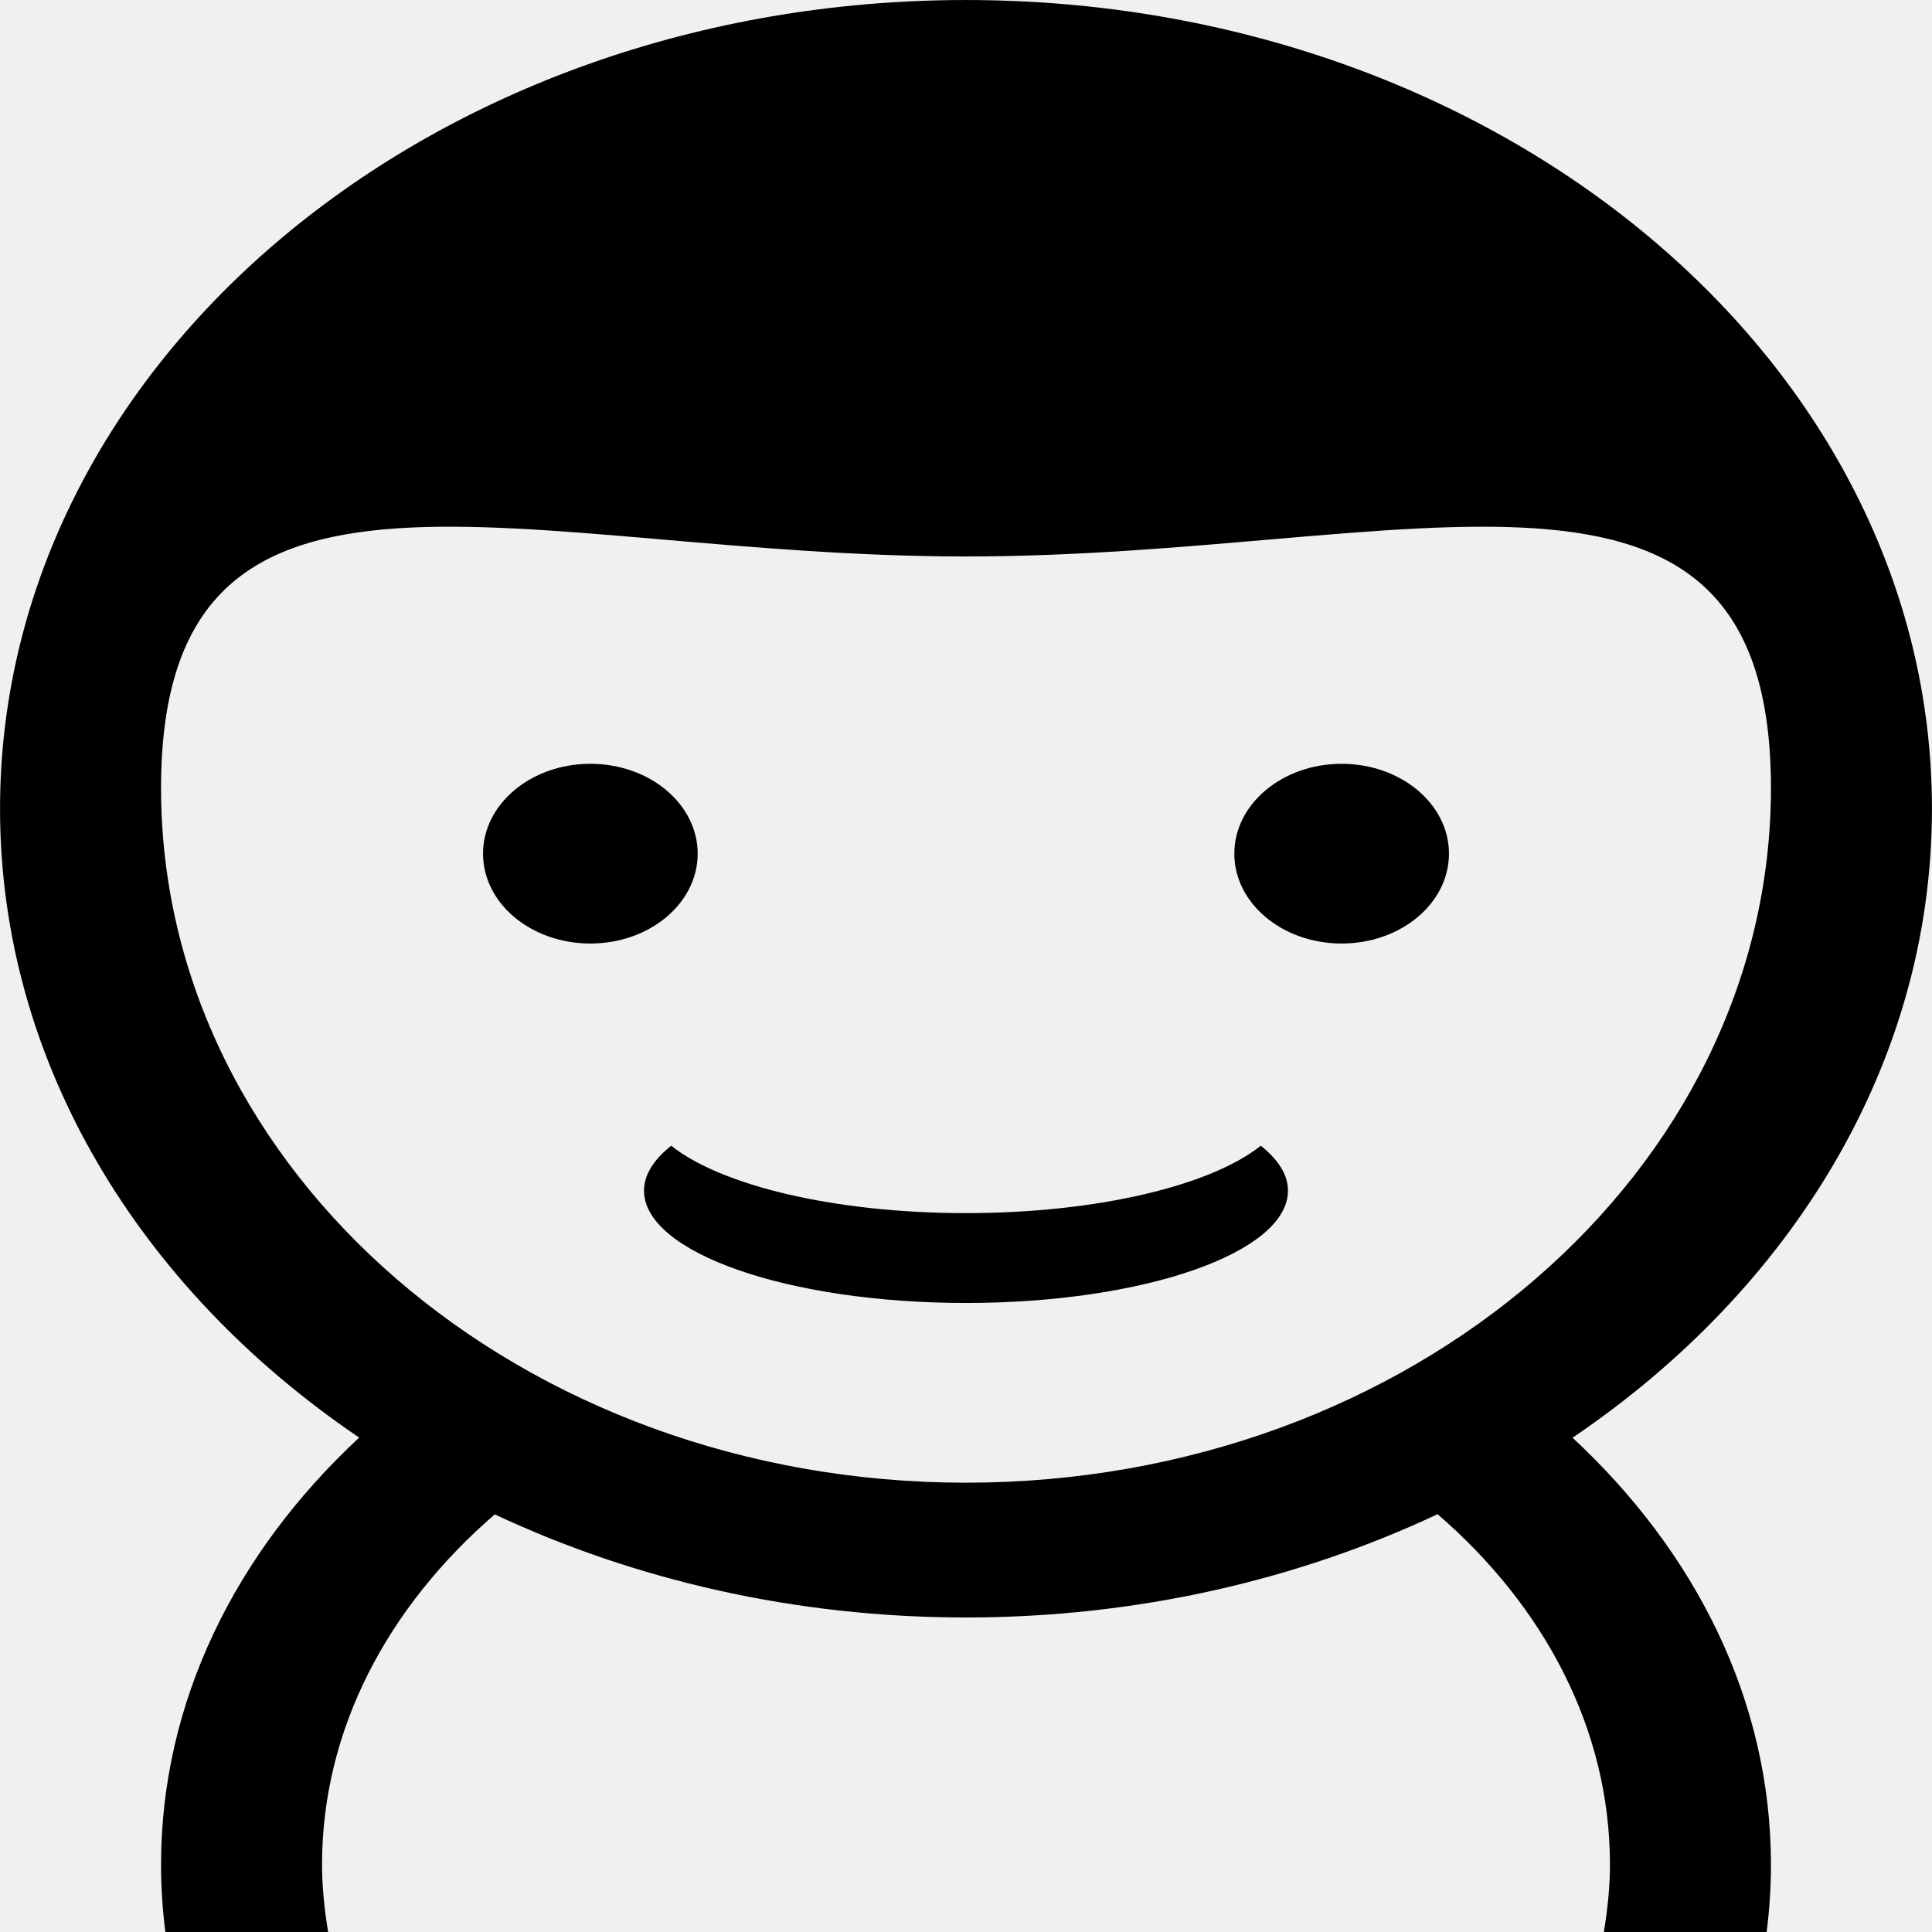
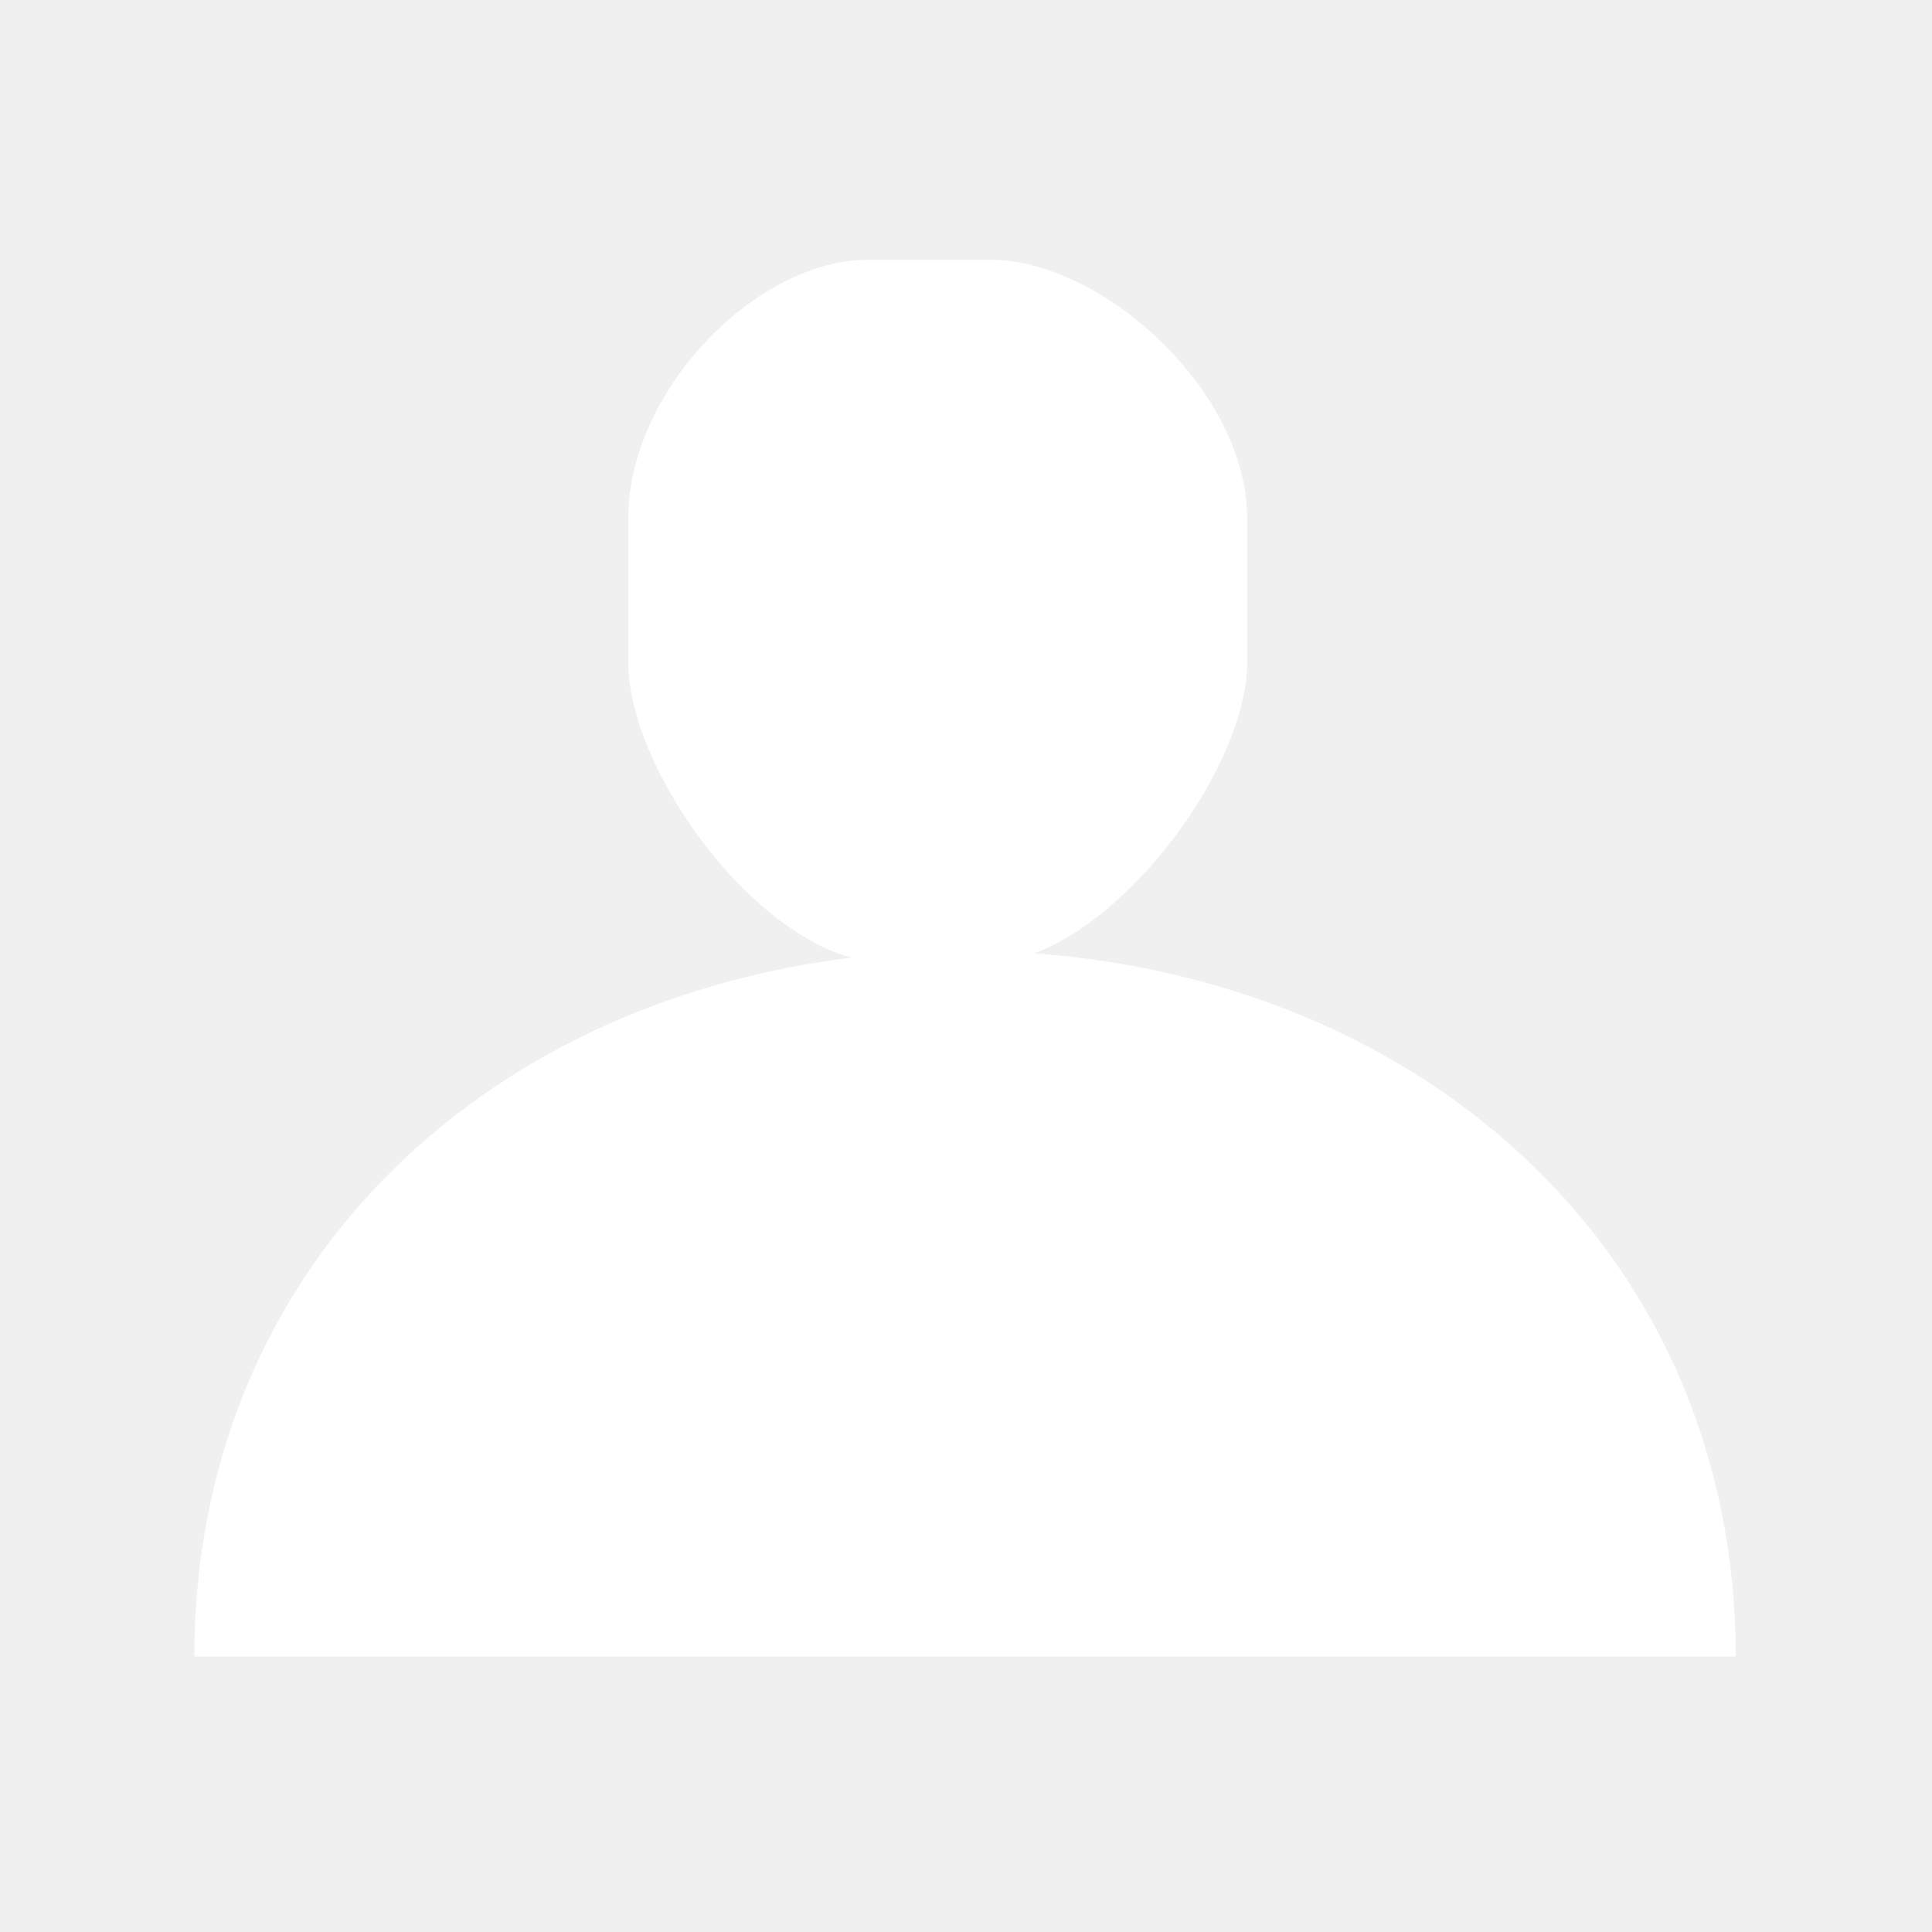
- <svg xmlns="http://www.w3.org/2000/svg" viewBox="0 0 128 128">
-   <path d="M104.185 95.254c8.161 7.574 13.145 17.441 13.145 28.28 0 1.508-.098 2.998-.285 4.466h-10.784c.238-1.465.403-2.948.403-4.465 0-8.983-4.36-17.115-11.419-23.216C86 104.66 75.355 107.162 64 107.162c-11.344 0-21.98-2.495-31.22-6.83-7.064 6.099-11.444 14.218-11.444 23.203 0 1.517.165 3 .403 4.465H10.955a35.444 35.444 0 0 1-.285-4.465c0-10.838 4.974-20.713 13.127-28.291C9.294 85.42.003 70.417.003 53.58.003 23.99 28.656.001 64 .001s63.997 23.988 63.997 53.58c0 16.842-9.299 31.85-23.812 41.673zM64 36.867c-29.454 0-53.33-10.077-53.33 15.342 0 25.418 23.876 46.023 53.33 46.023 29.454 0 53.33-20.605 53.33-46.023 0-25.419-23.876-15.342-53.33-15.342zm24.888 25.644c-3.927 0-7.111-2.665-7.111-5.953 0-3.288 3.184-5.954 7.11-5.954 3.928 0 7.111 2.666 7.111 5.954s-3.183 5.953-7.11 5.953zm-3.556 16.372c0 4.11-9.55 7.442-21.332 7.442-11.781 0-21.332-3.332-21.332-7.442 0-1.06.656-2.064 1.8-2.976 3.295 2.626 10.79 4.465 19.532 4.465 8.743 0 16.237-1.84 19.531-4.465 1.145.912 1.801 1.916 1.801 2.976zm-46.22-16.372c-3.927 0-7.11-2.665-7.11-5.953 0-3.288 3.183-5.954 7.11-5.954 3.927 0 7.111 2.666 7.111 5.954s-3.184 5.953-7.11 5.953z" />
+ <svg xmlns="http://www.w3.org/2000/svg" t="1766060209318" class="icon" viewBox="0 0 1024 1024" version="1.1" p-id="21875" width="256" height="256">
+   <path d="M548.3 505.3c55.1-20.9 112.7-102.2 112.7-154v-76.6c0-67.7-76.9-137-136-137h-65c-59.1 0-127 69.3-127 137v76.6c0 53.5 60.1 140 118.1 156.3C254.3 531.7 103.2 673.1 103 878h817c-0.3-213-163.5-357.4-371.7-372.7z" fill="#ffffff" p-id="21876" />
</svg>
